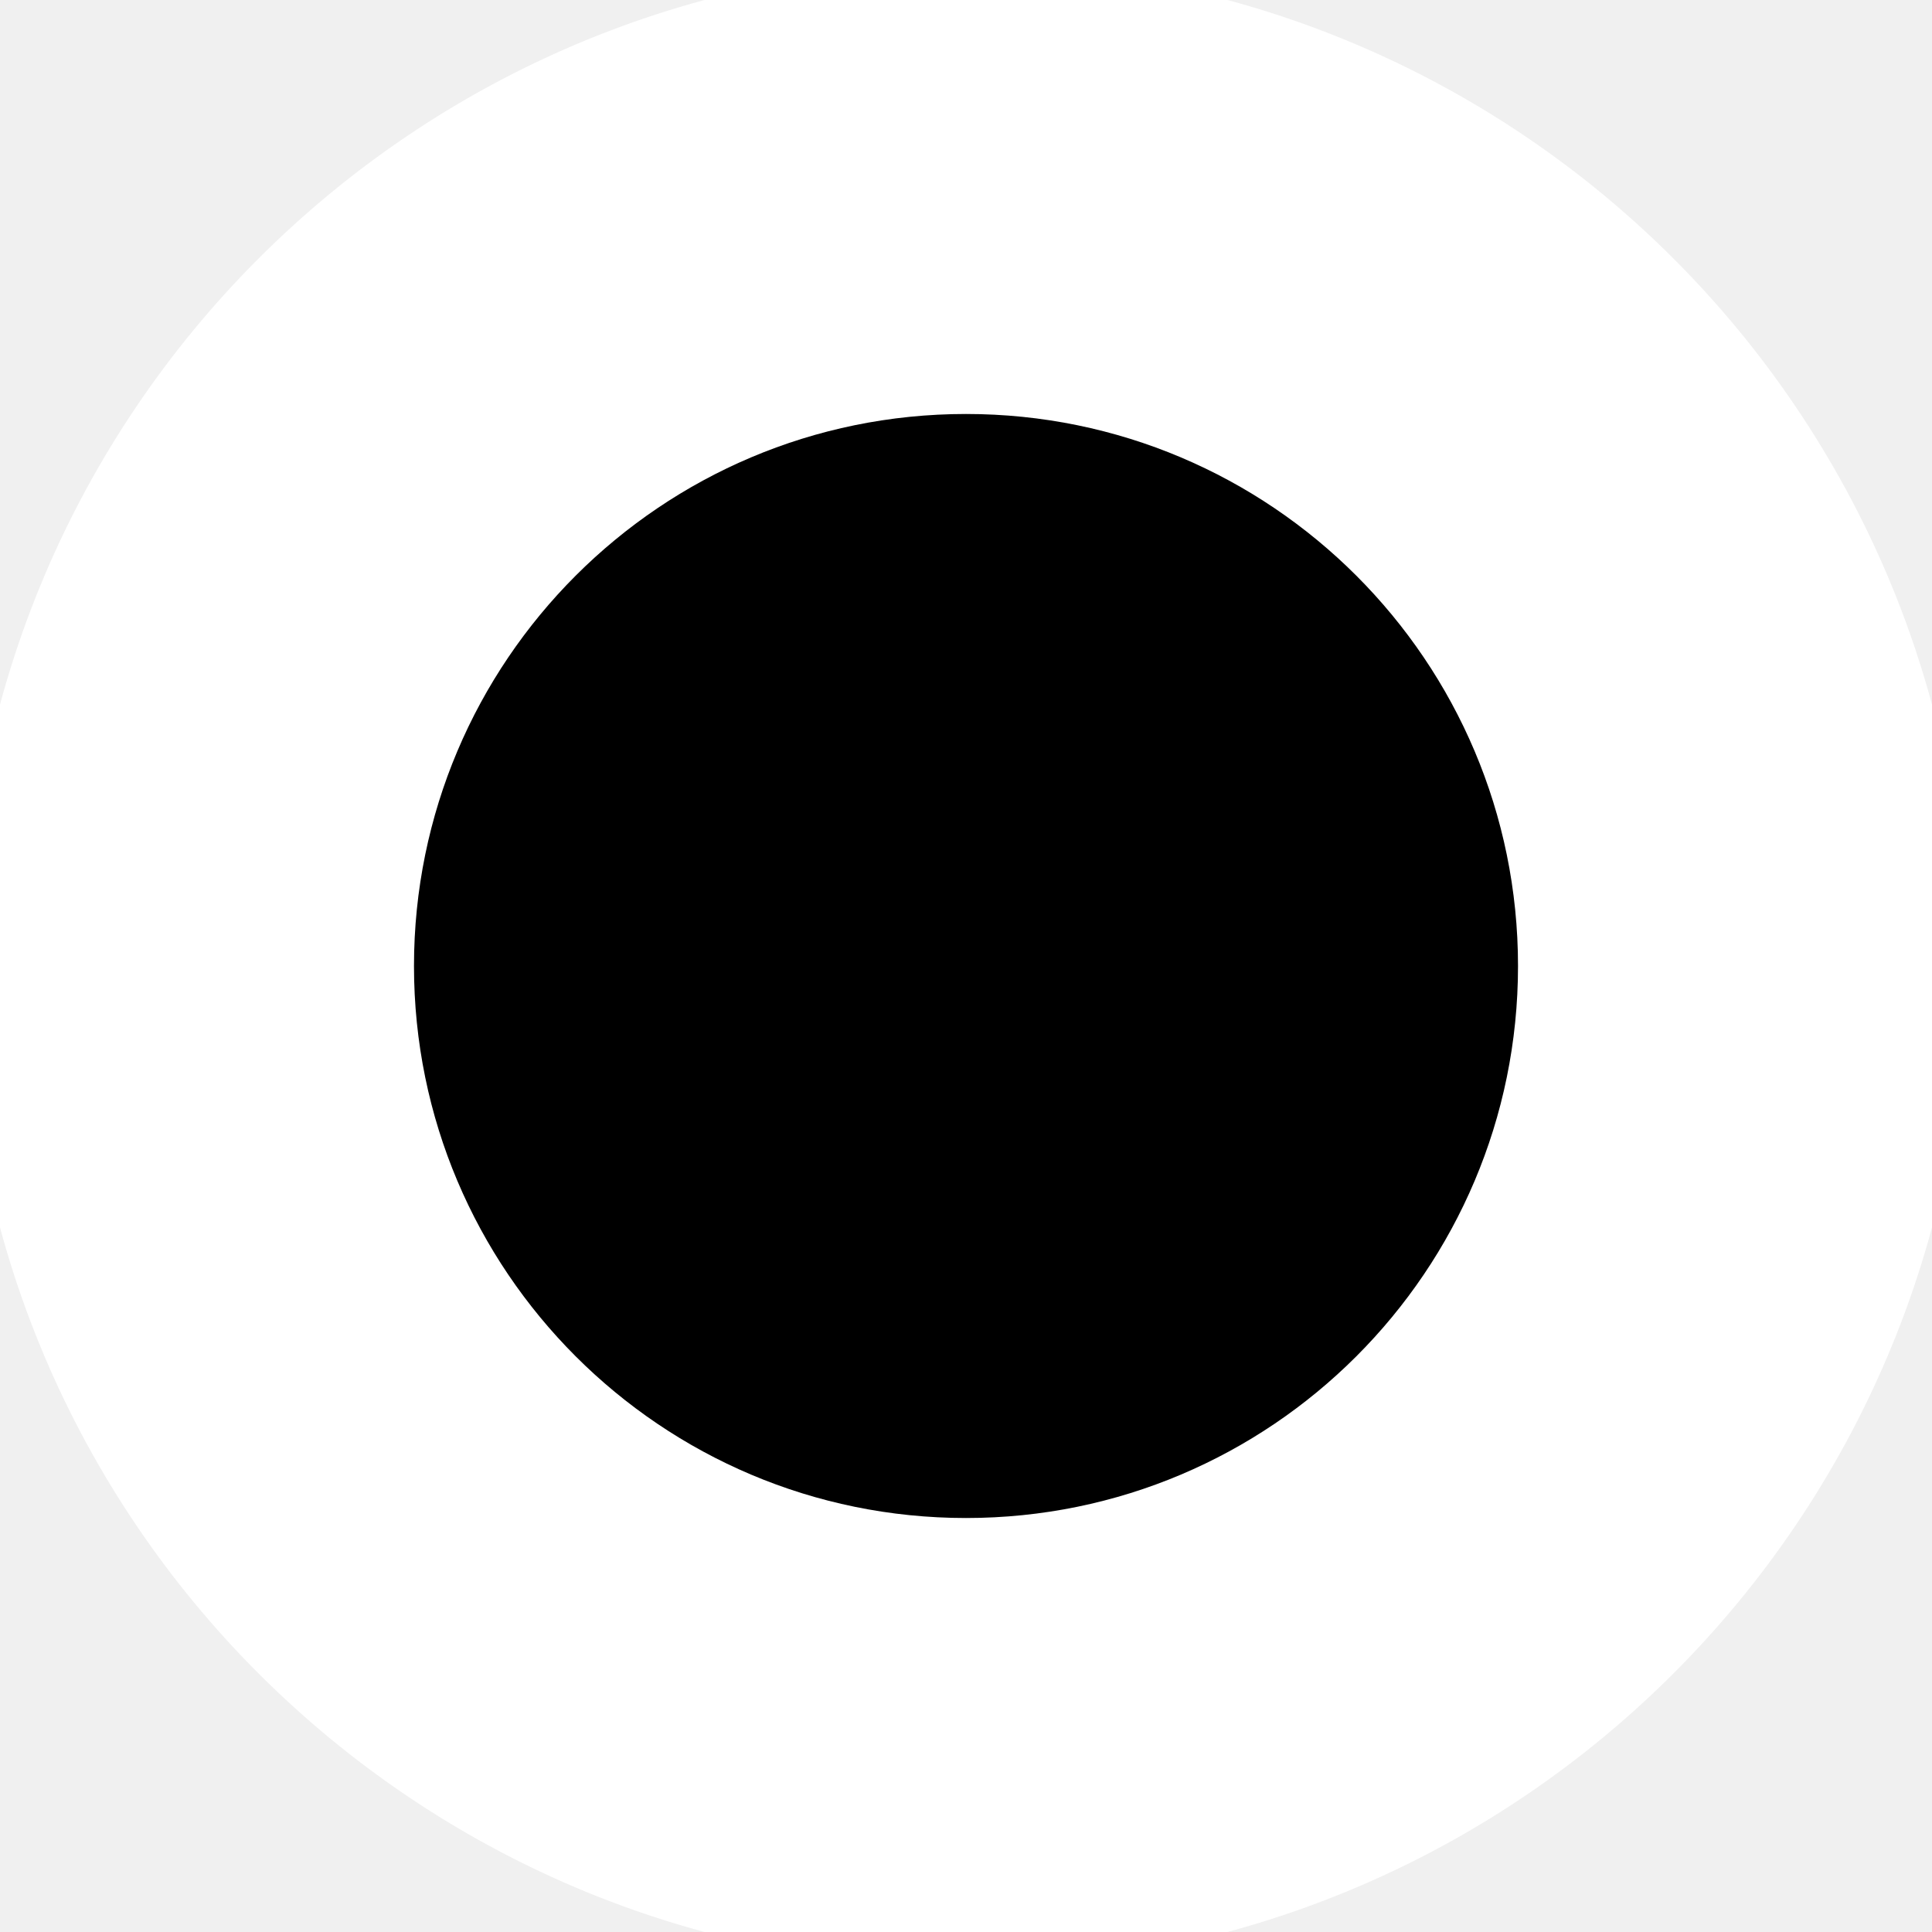
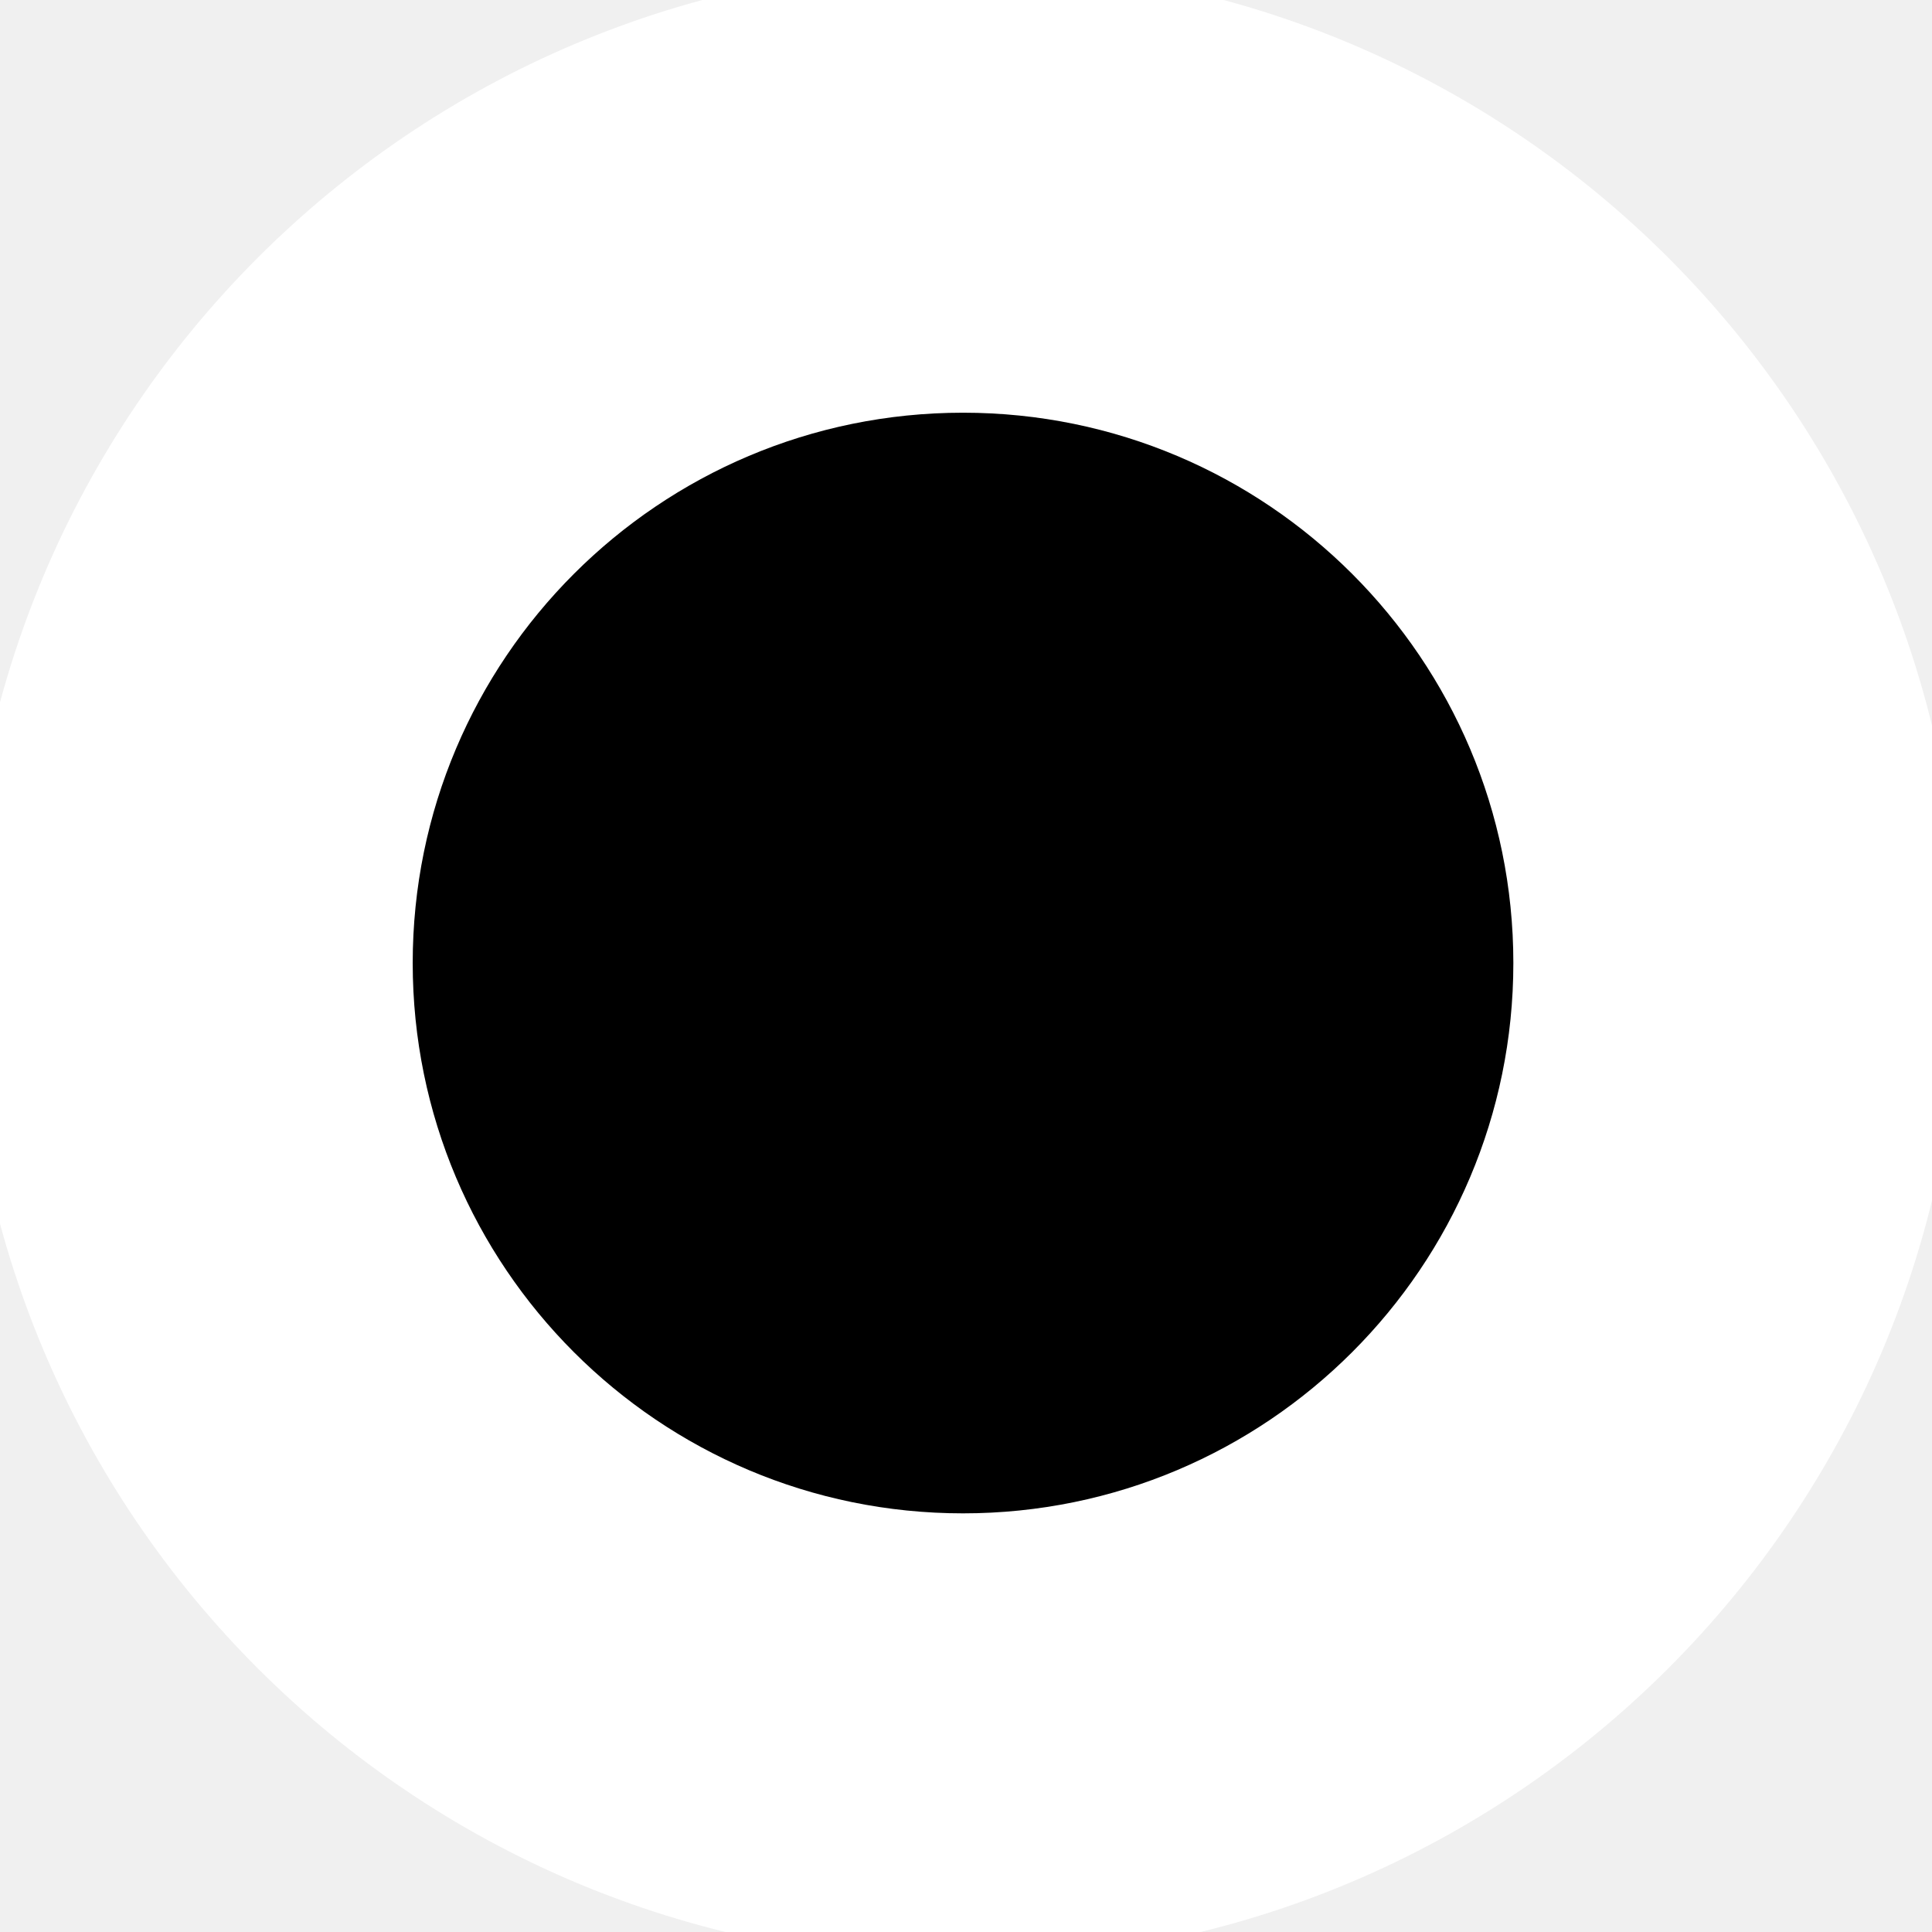
- <svg xmlns="http://www.w3.org/2000/svg" width="18px" height="18px" viewBox="0 0 18 18" version="1.1">
+ <svg xmlns="http://www.w3.org/2000/svg" width="26px" height="26px" viewBox="0 0 26 26" version="1.1">
  <defs />
  <g id="Buttons" stroke="none" stroke-width="1" fill="none" fill-rule="evenodd">
    <g id="check-checked">
-       <circle id="Oval" stroke="#FFFFFF" stroke-width="0.643" fill="#FFFFFF" cx="9" cy="9" r="9" />
-       <circle id="Oval" fill="#000000" cx="9" cy="9" r="5.143" />
+       <circle id="Oval" stroke="#FFFFFF" stroke-width="0.926" fill="#FFFFFF" cx="12.96" cy="12.96" r="12.96" />
+       <circle id="Oval" fill="#000000" cx="12.96" cy="12.96" r="7.406" />
    </g>
  </g>
</svg>
